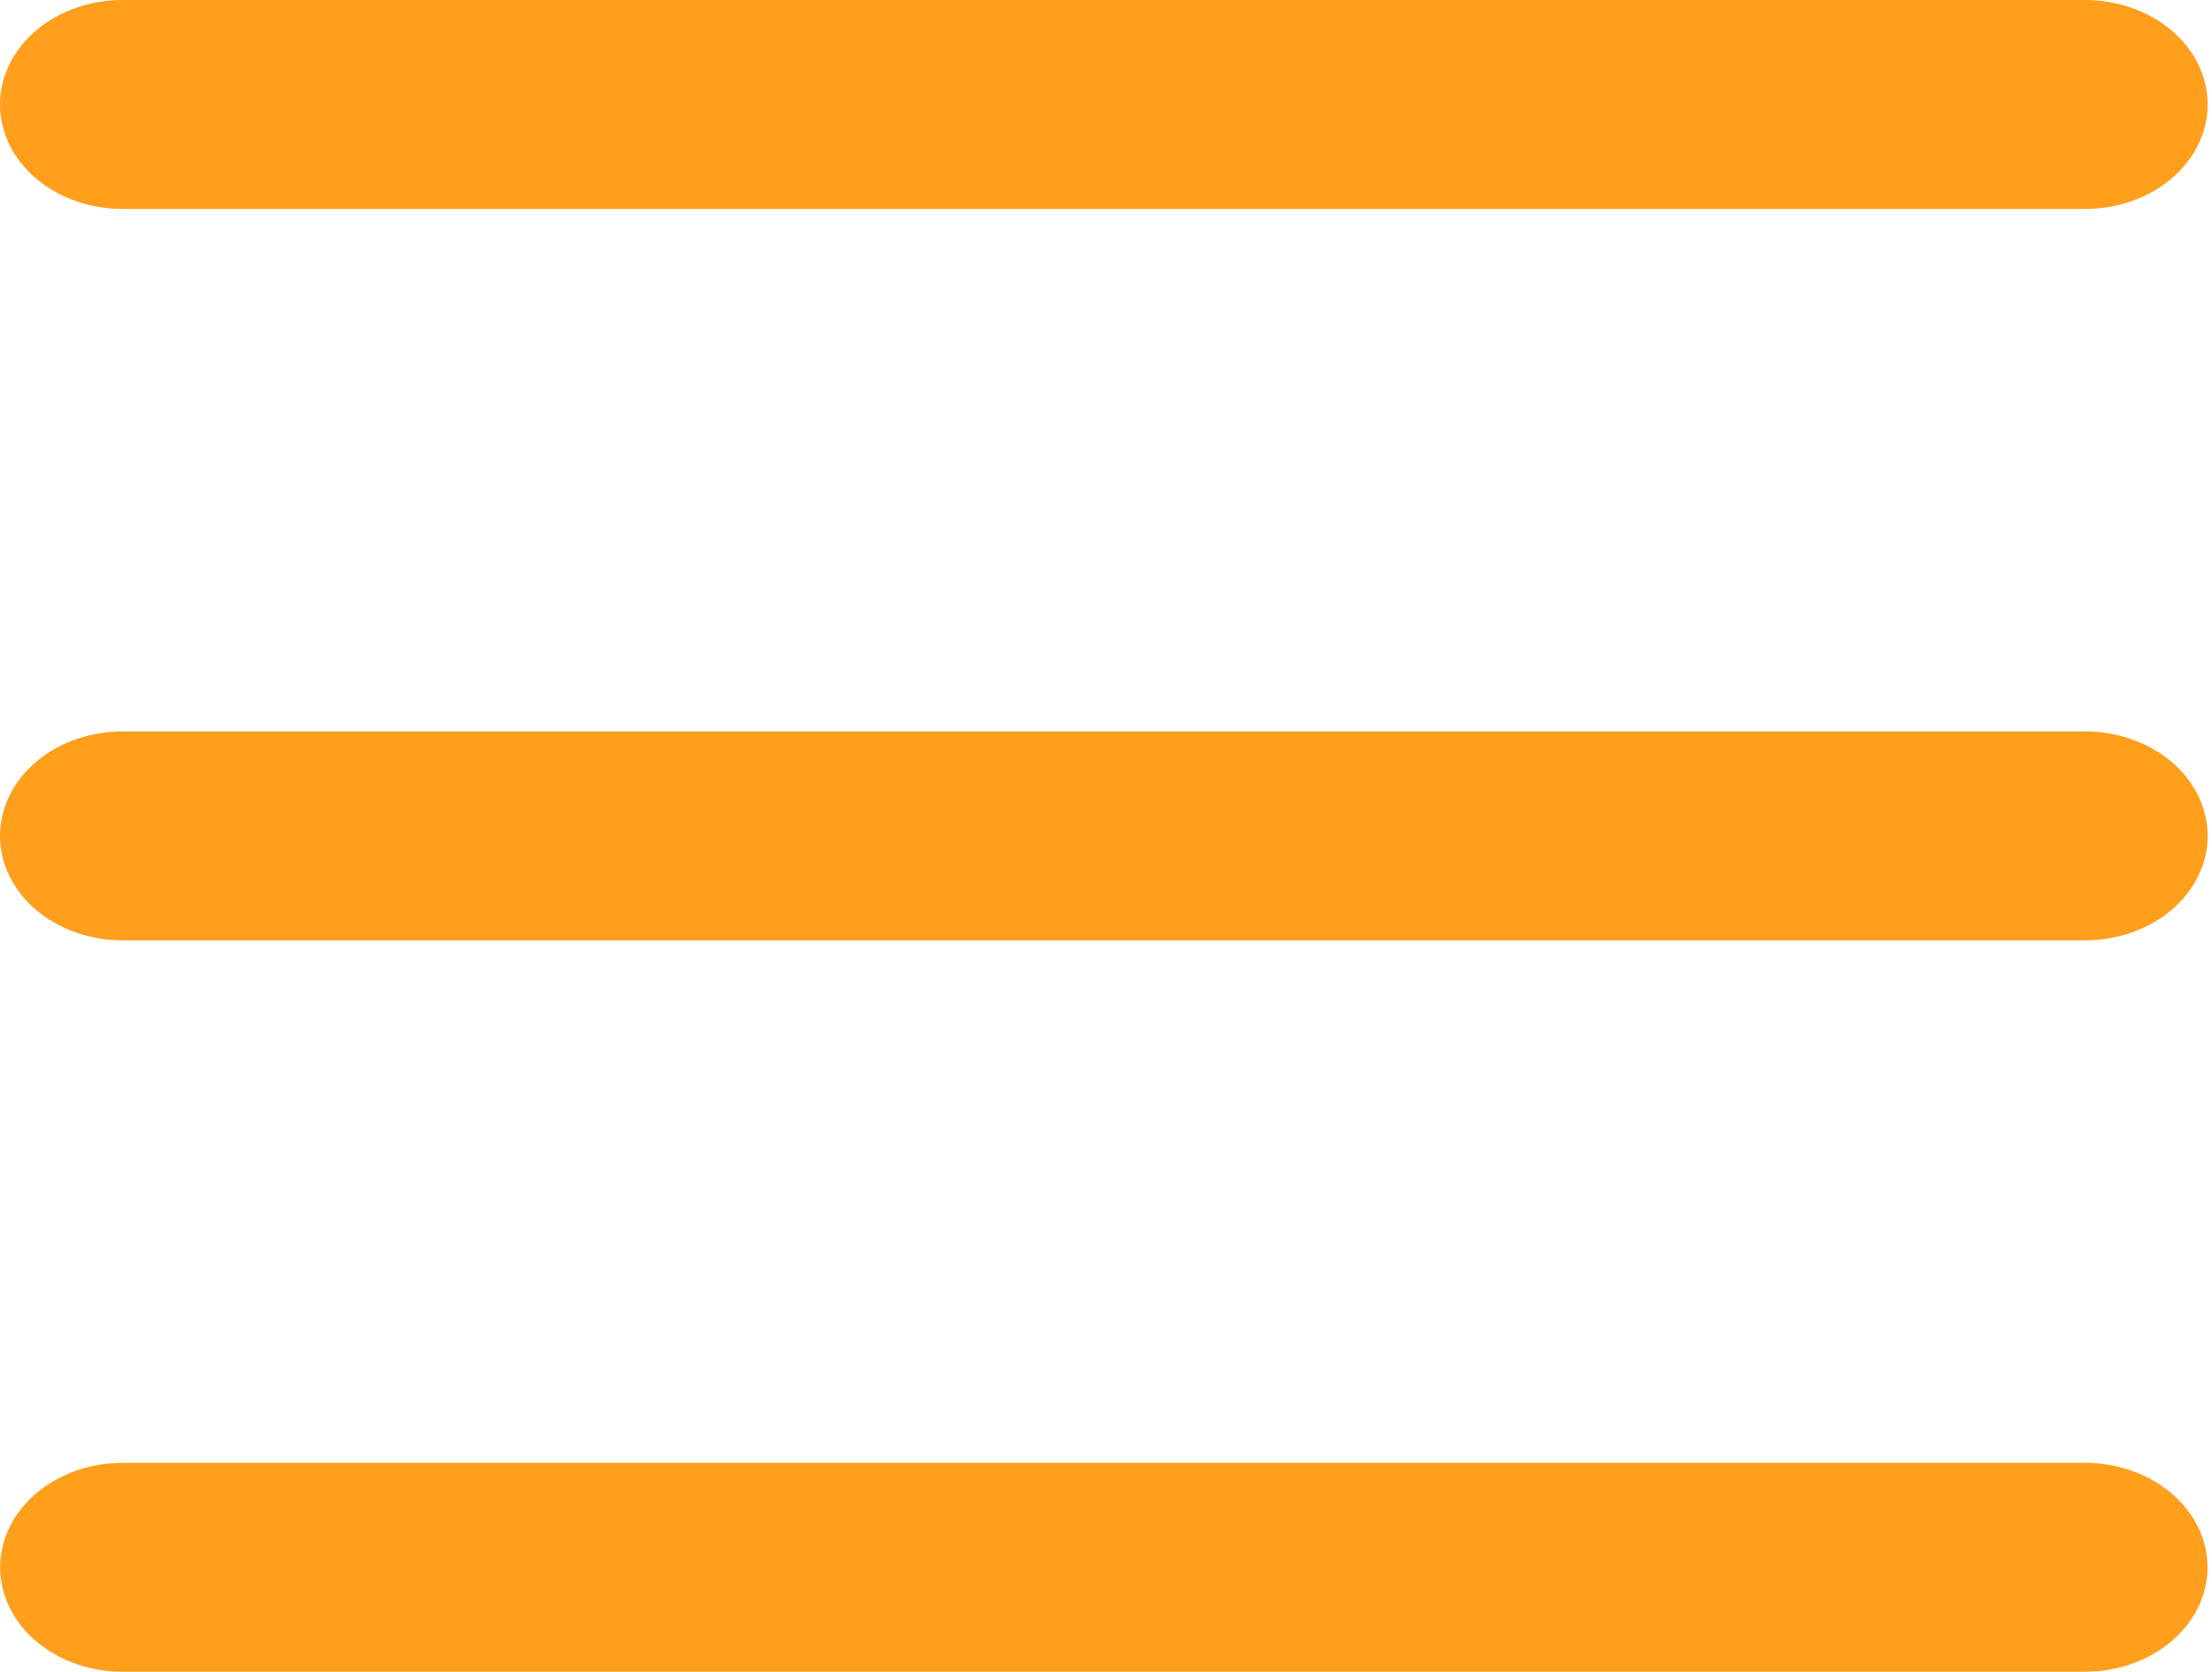
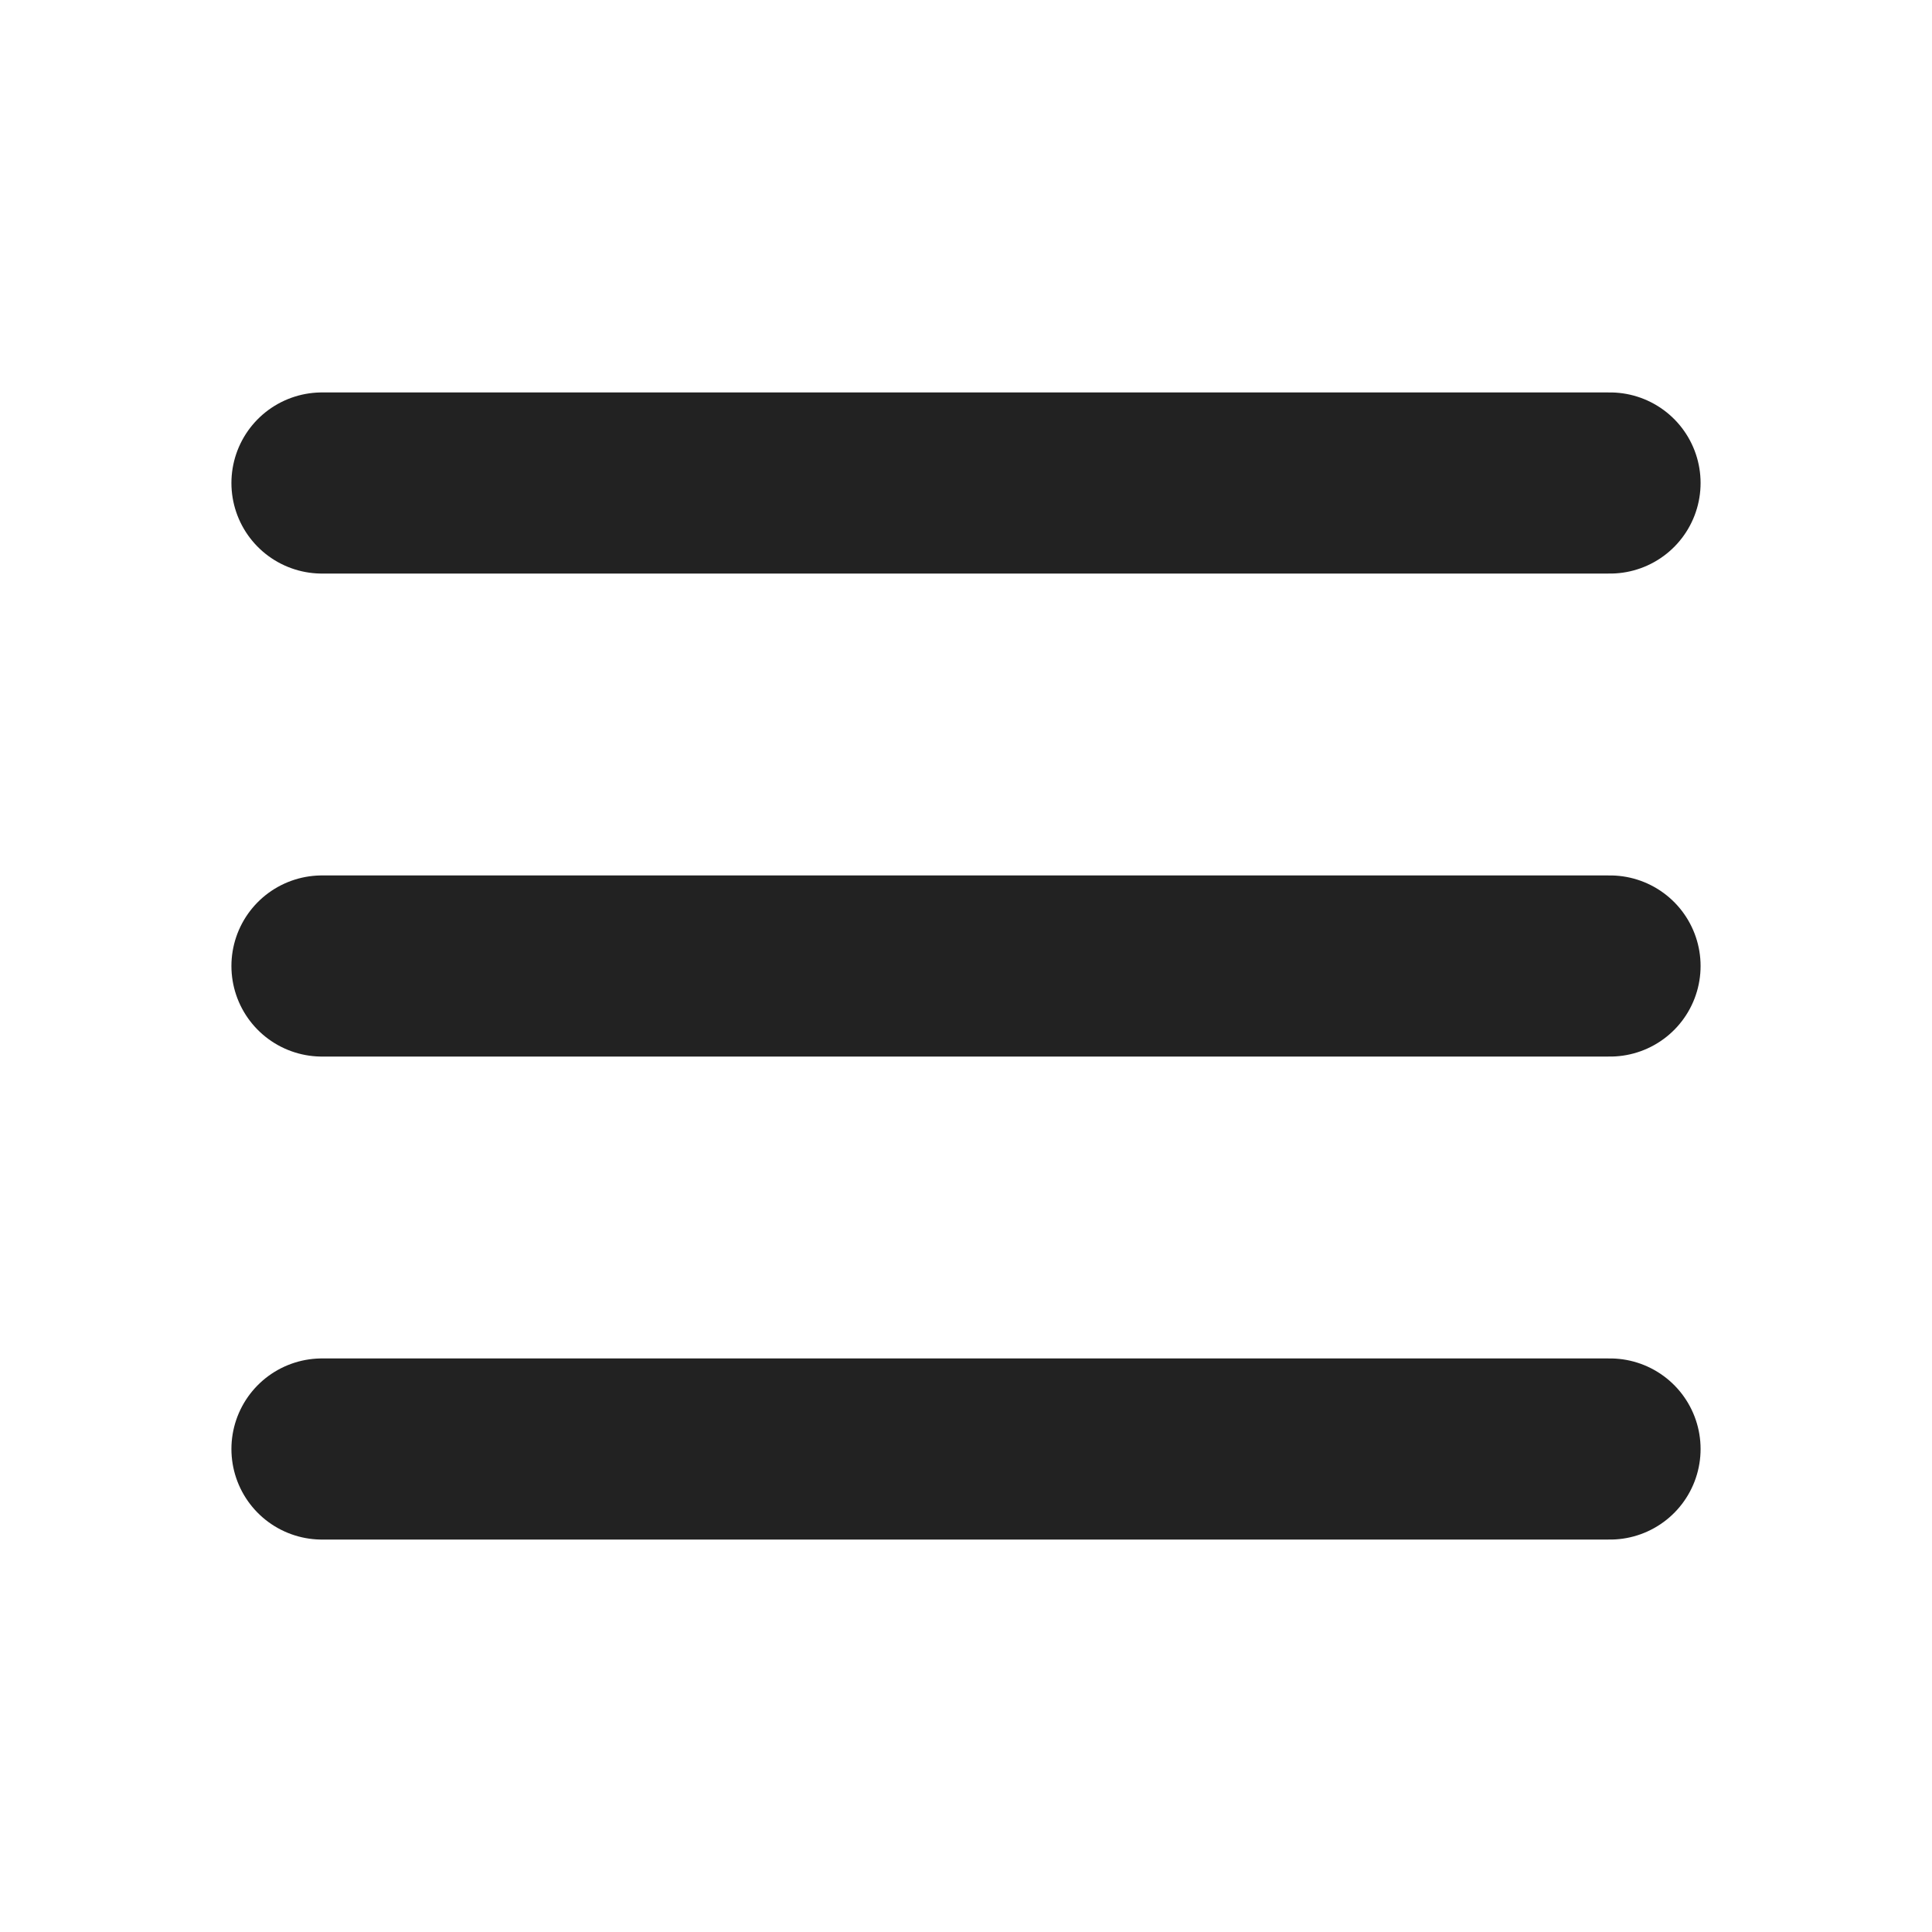
- <svg xmlns="http://www.w3.org/2000/svg" width="127" height="96" viewBox="0 0 127 96" fill="none">
-   <path d="M119.708 84C121.503 84.002 123.229 84.587 124.534 85.637C125.84 86.687 126.625 88.122 126.73 89.648C126.835 91.175 126.252 92.678 125.1 93.851C123.948 95.024 122.314 95.777 120.532 95.958L119.708 96H7.042C5.247 95.998 3.521 95.413 2.216 94.363C0.91 93.313 0.125 91.878 0.02 90.352C-0.085 88.825 0.498 87.322 1.65 86.149C2.802 84.976 4.436 84.223 6.218 84.042L7.042 84H119.708ZM119.708 42C121.576 42 123.367 42.632 124.688 43.757C126.008 44.883 126.75 46.409 126.75 48C126.75 49.591 126.008 51.117 124.688 52.243C123.367 53.368 121.576 54 119.708 54H7.042C5.174 54 3.383 53.368 2.062 52.243C0.742 51.117 0 49.591 0 48C0 46.409 0.742 44.883 2.062 43.757C3.383 42.632 5.174 42 7.042 42H119.708ZM119.708 0C121.576 0 123.367 0.632 124.688 1.757C126.008 2.883 126.75 4.409 126.75 6C126.75 7.591 126.008 9.117 124.688 10.243C123.367 11.368 121.576 12 119.708 12H7.042C5.174 12 3.383 11.368 2.062 10.243C0.742 9.117 0 7.591 0 6C0 4.409 0.742 2.883 2.062 1.757C3.383 0.632 5.174 0 7.042 0H119.708Z" fill="#FF9F1C" />
+ <svg xmlns="http://www.w3.org/2000/svg" width="32" height="32" viewBox="0 0 32 32" fill="none">
+   <path d="M5.333 8H26.667M5.333 16H26.667M5.333 24H26.667" stroke="#222222" stroke-width="3" stroke-linecap="round" stroke-linejoin="round" />
</svg>
